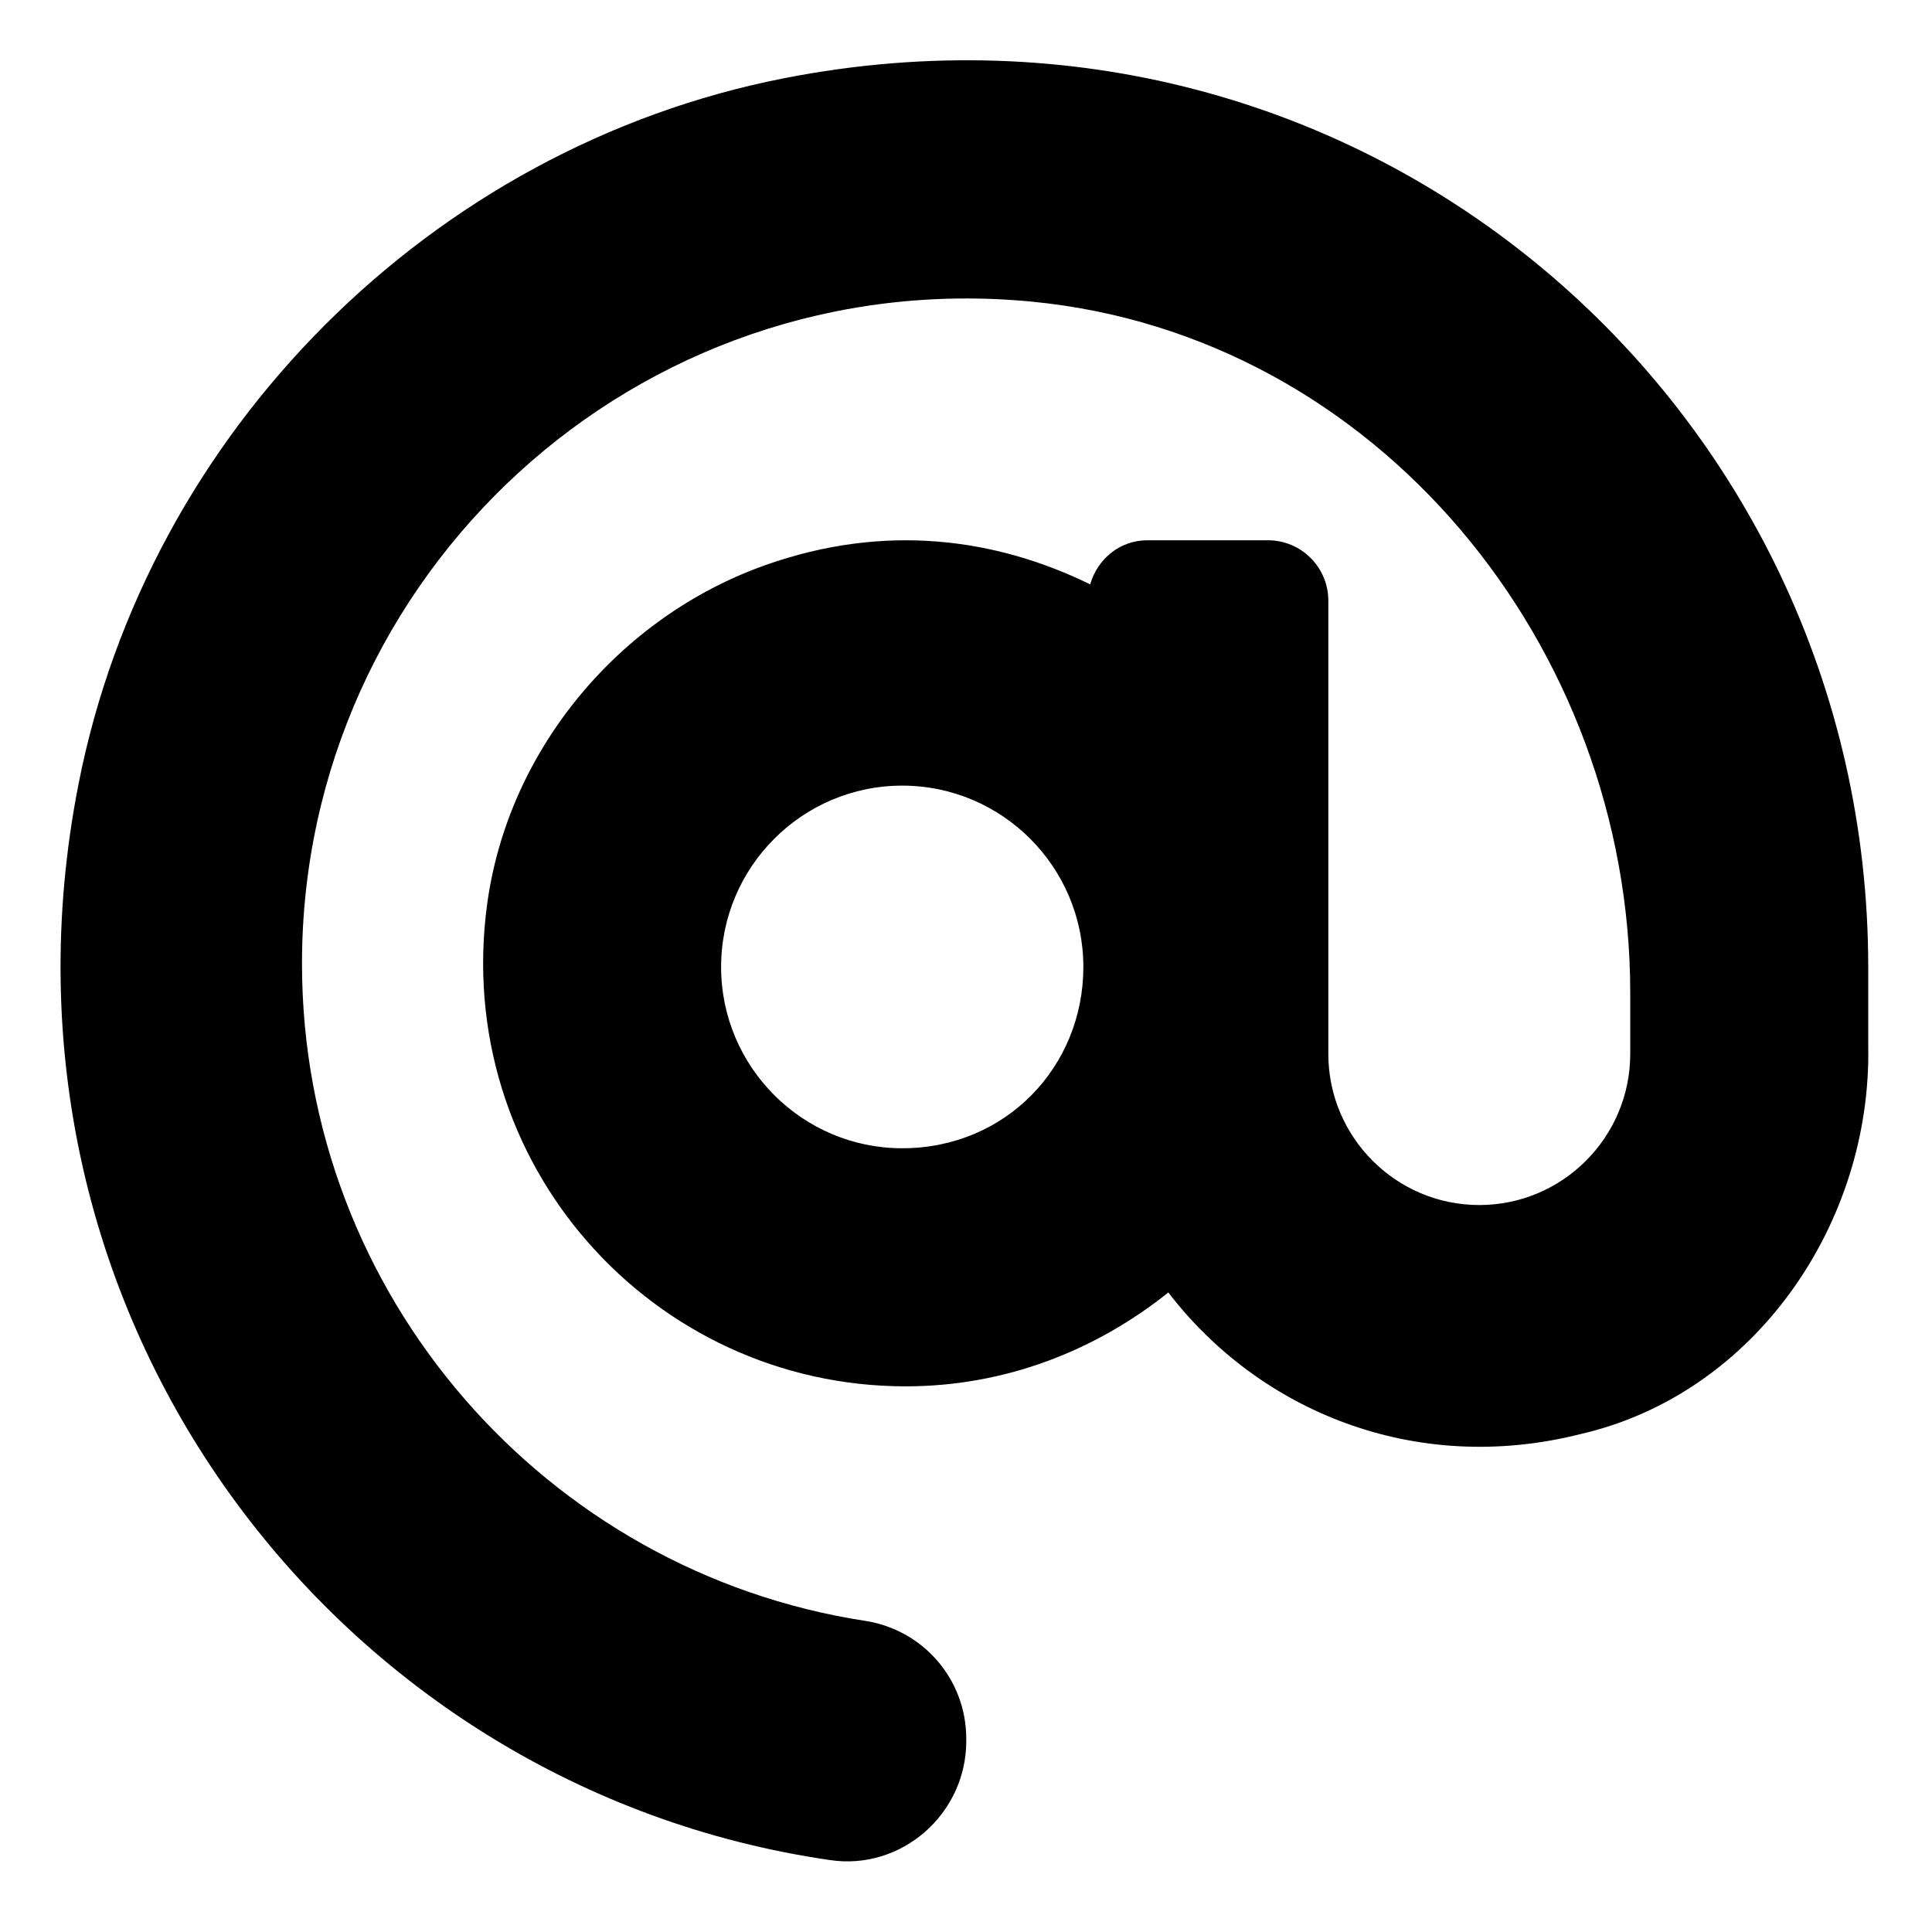
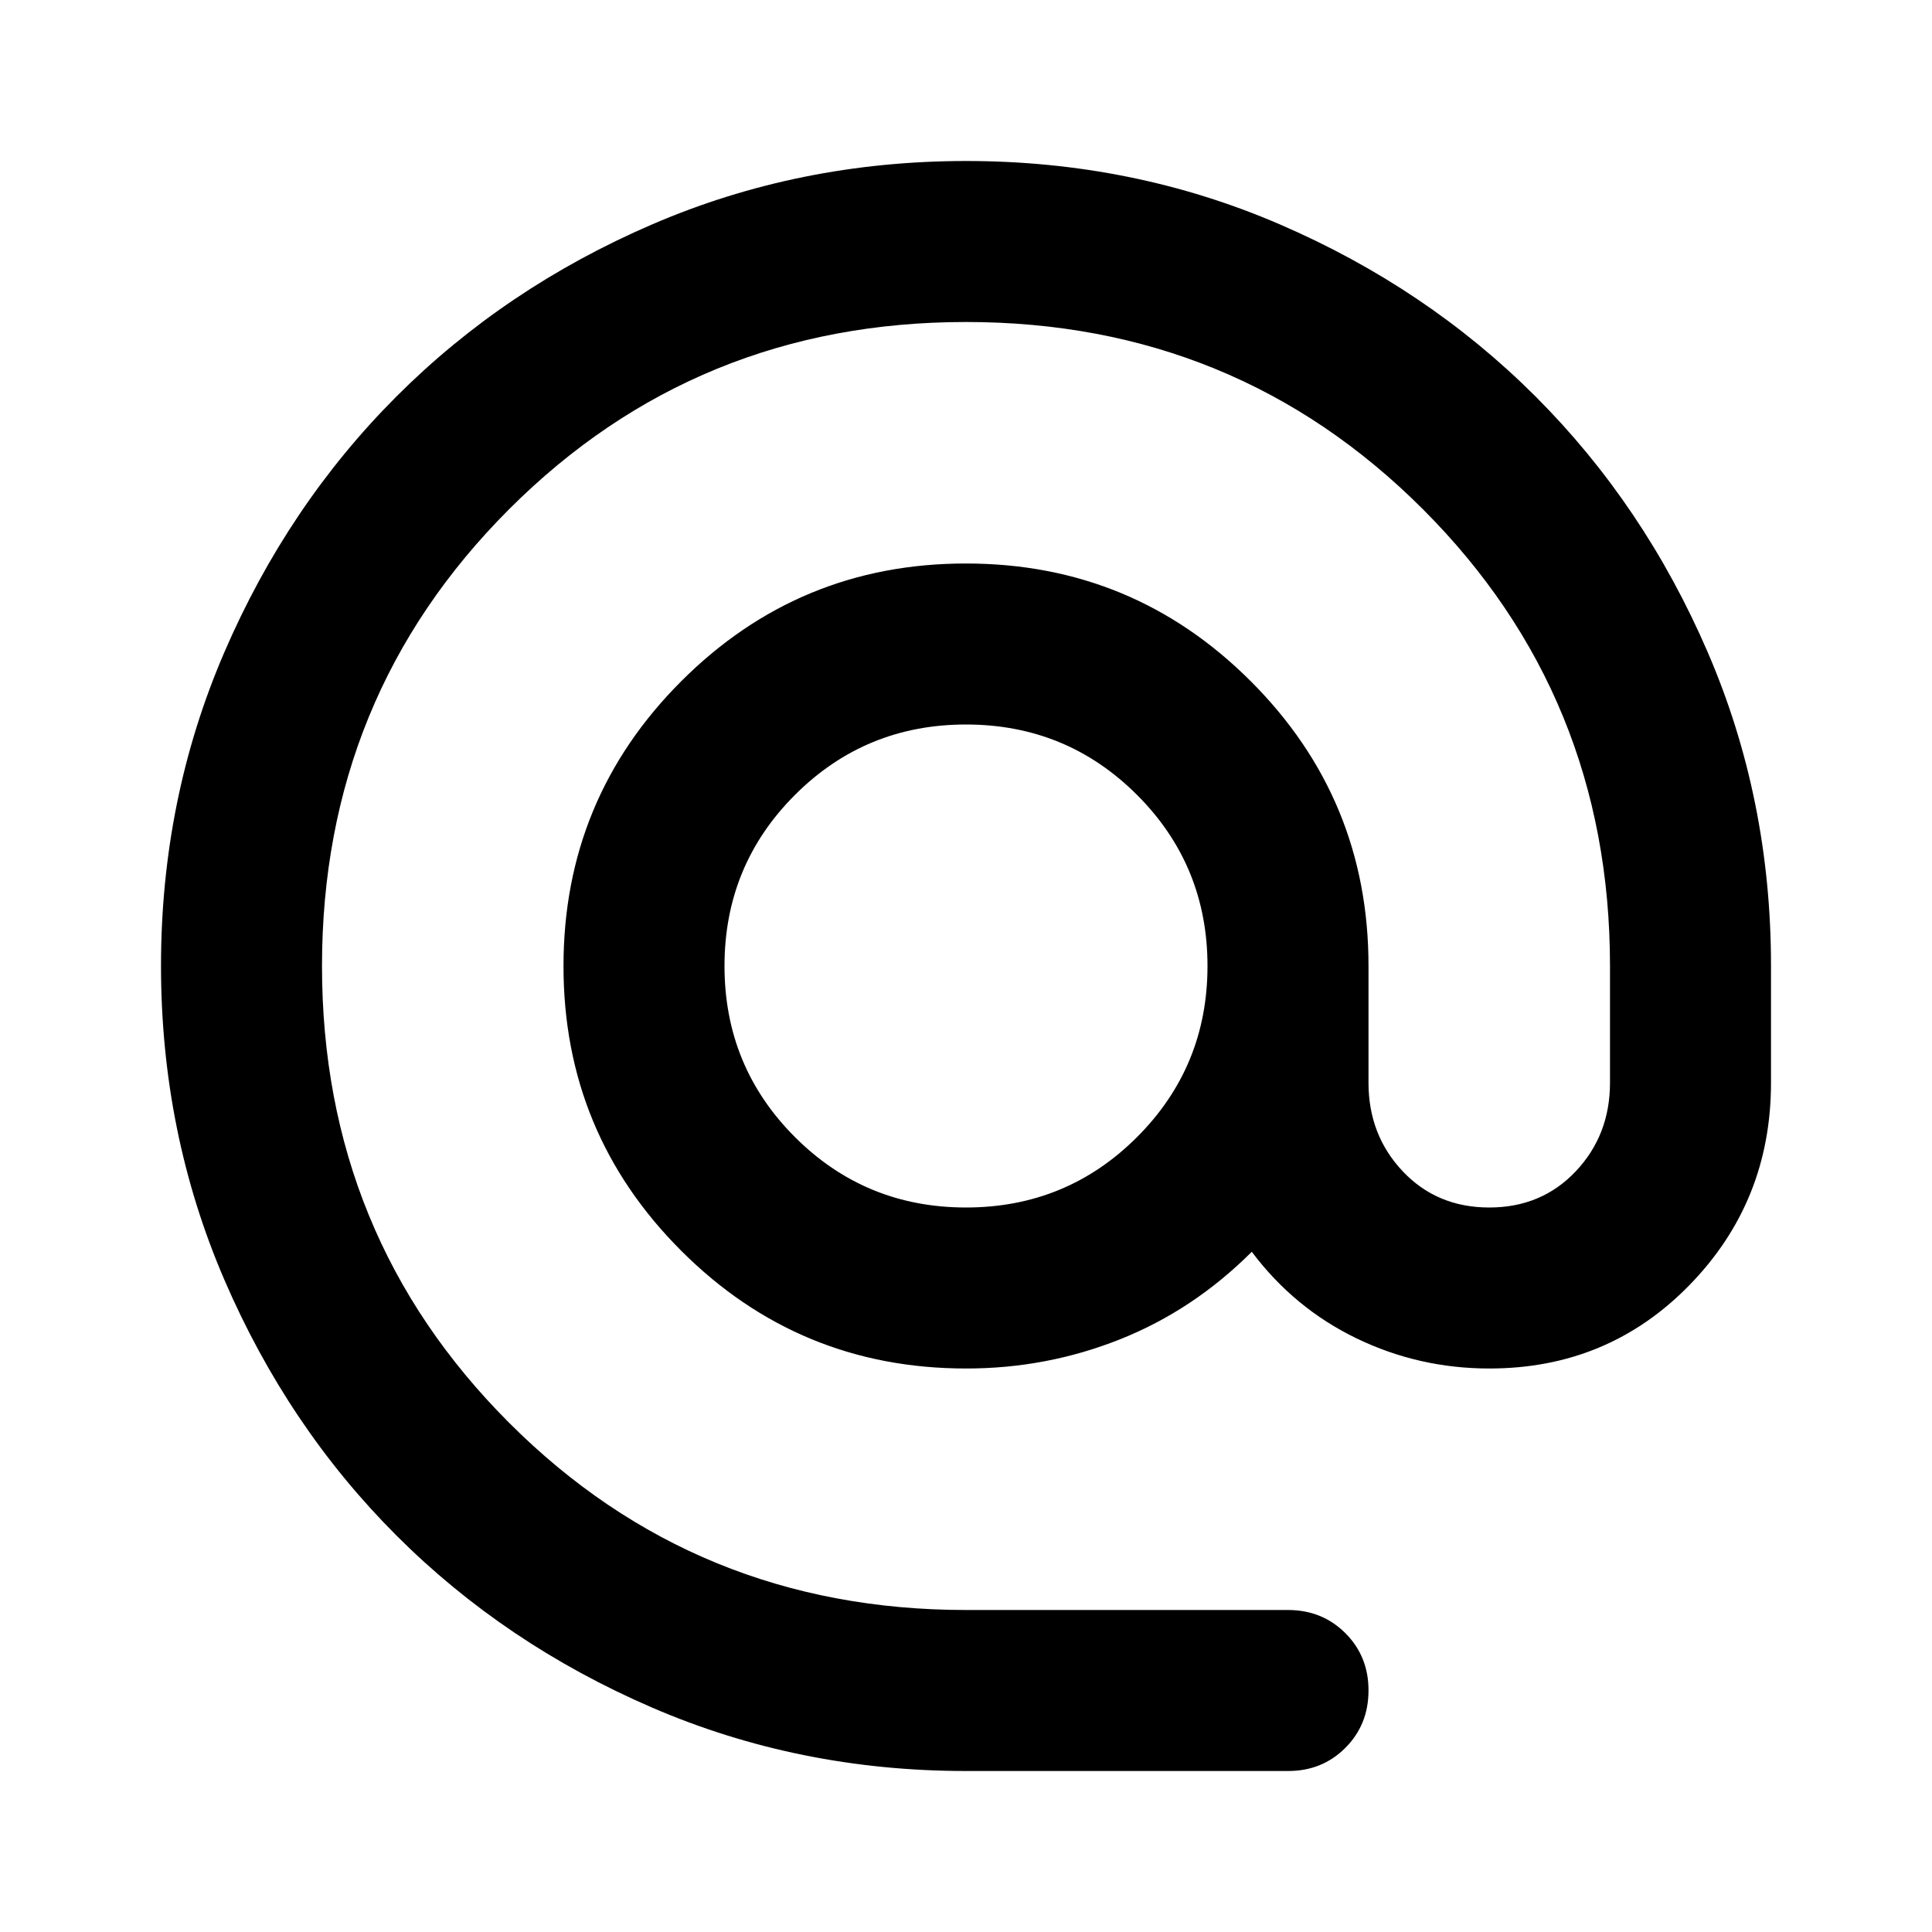
- <svg xmlns="http://www.w3.org/2000/svg" fill="#000000" viewBox="0 0 512 512">
-   <path d="M207.8 20.73c-93.45 18.32-168.7 93.66-187 187.1c-27.64 140.9 68.65 266.2 199.1 285.1c19.01 2.888 36.17-12.26 36.17-31.49l0-.663c0-15.74-11.44-28.88-26.84-31.24c-84.35-12.98-149.2-86.13-149.2-174.2c0-102.9 88.61-185.5 193.4-175.4c91.54 8.869 158.6 91.25 158.6 183.2l0 16.16c0 22.09-17.94 40.05-40 40.05s-40.01-17.96-40.01-40.05v-120.1c0-8.847-7.161-16.02-16.01-16.02l-31.98 .004c-7.299 0-13.2 4.992-15.12 11.68c-24.85-12.15-54.24-16.38-86.06-5.106c-38.75 13.73-68.12 48.91-73.72 89.64c-9.483 69.01 43.81 128 110.9 128c26.44 0 50.43-9.544 69.59-24.88c24 31.3 65.23 48.69 109.4 37.49C465.2 369.3 496 324.1 495.1 277.2V256.3C495.1 107.1 361.2-9.332 207.8 20.73zM239.1 304.3c-26.47 0-48-21.56-48-48.05s21.53-48.05 48-48.05s48 21.56 48 48.05S266.5 304.3 239.1 304.3z" />
+ <svg xmlns="http://www.w3.org/2000/svg" width="128" height="128" viewBox="0 0 24 24">
+   <path fill="#000000" d="M12 22q-2.075 0-3.9-.788t-3.175-2.137q-1.35-1.35-2.137-3.175T2 12q0-2.075.788-3.9t2.137-3.175q1.35-1.35 3.175-2.137T12 2q2.075 0 3.9.788t3.175 2.137q1.35 1.35 2.138 3.175T22 12v1.45q0 1.475-1.012 2.513T18.5 17q-.875 0-1.65-.375t-1.3-1.075q-.725.725-1.638 1.088T12 17q-2.075 0-3.538-1.463T7 12q0-2.075 1.463-3.538T12 7q2.075 0 3.538 1.463T17 12v1.45q0 .65.425 1.1T18.5 15q.65 0 1.075-.45t.425-1.1V12q0-3.35-2.325-5.675T12 4Q8.65 4 6.325 6.325T4 12q0 3.35 2.325 5.675T12 20h4q.425 0 .713.288T17 21q0 .425-.288.713T16 22h-4Zm0-7q1.25 0 2.125-.875T15 12q0-1.25-.875-2.125T12 9q-1.25 0-2.125.875T9 12q0 1.25.875 2.125T12 15Z" />
</svg>
